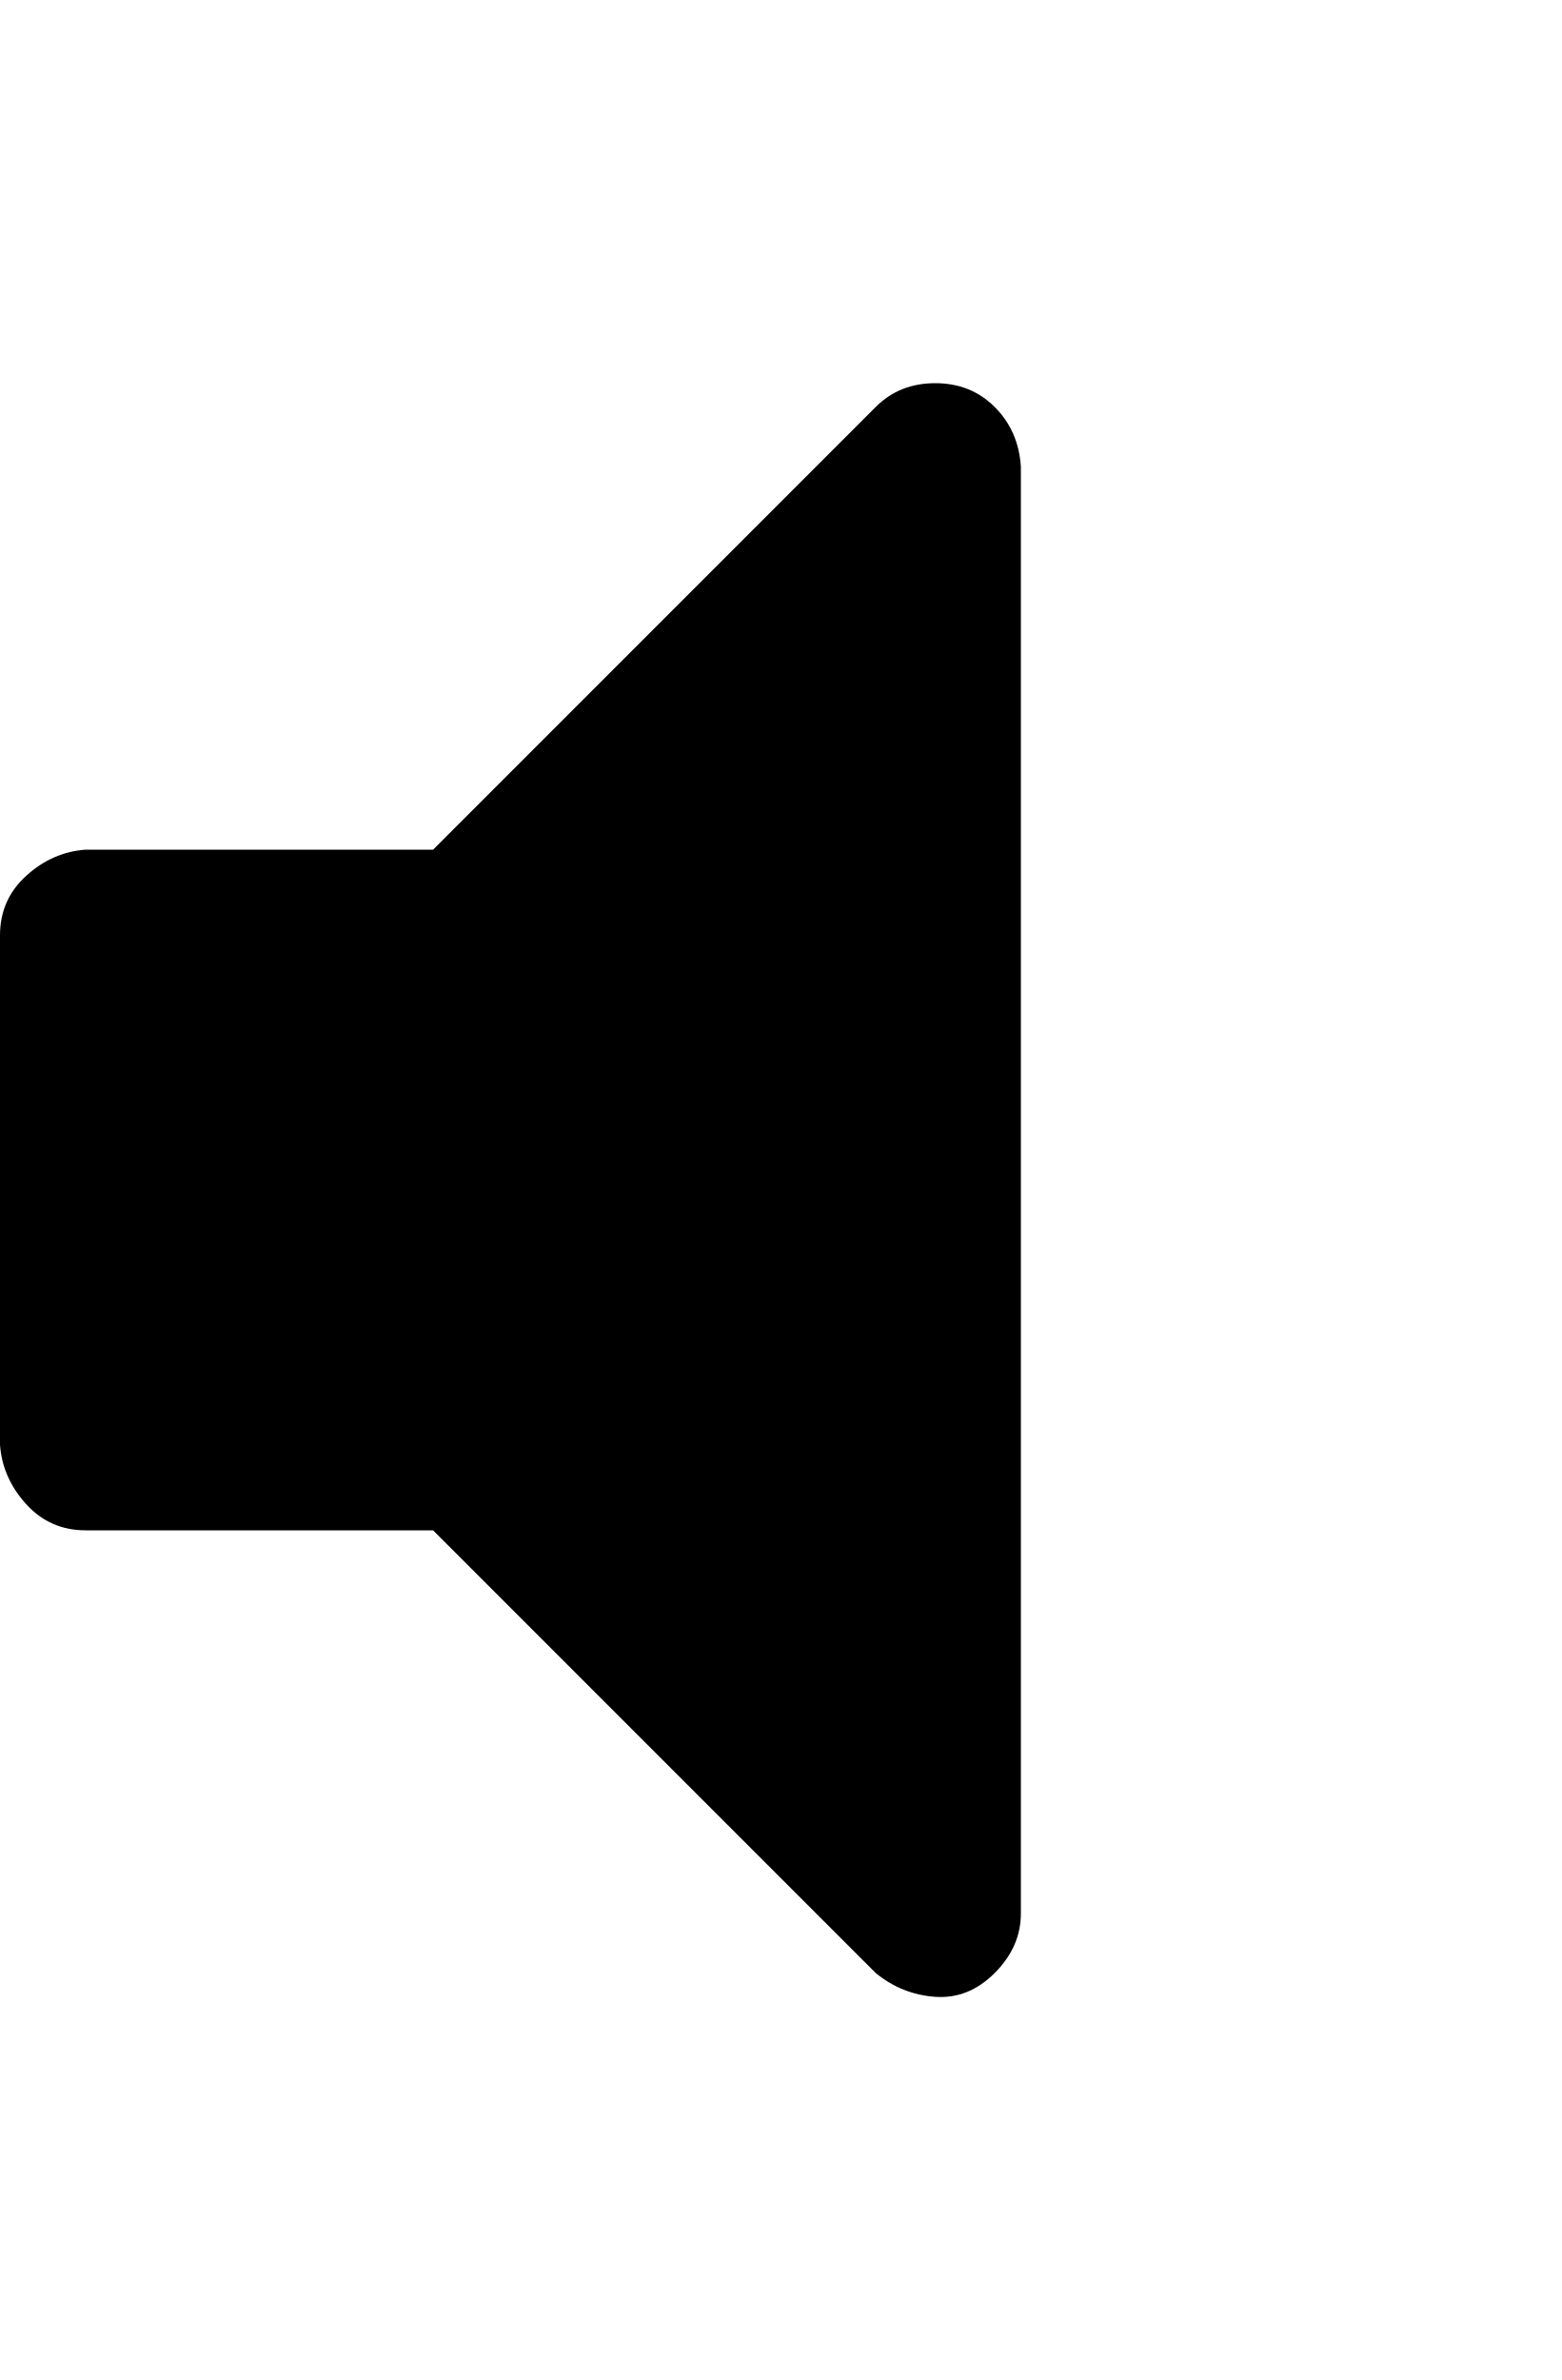
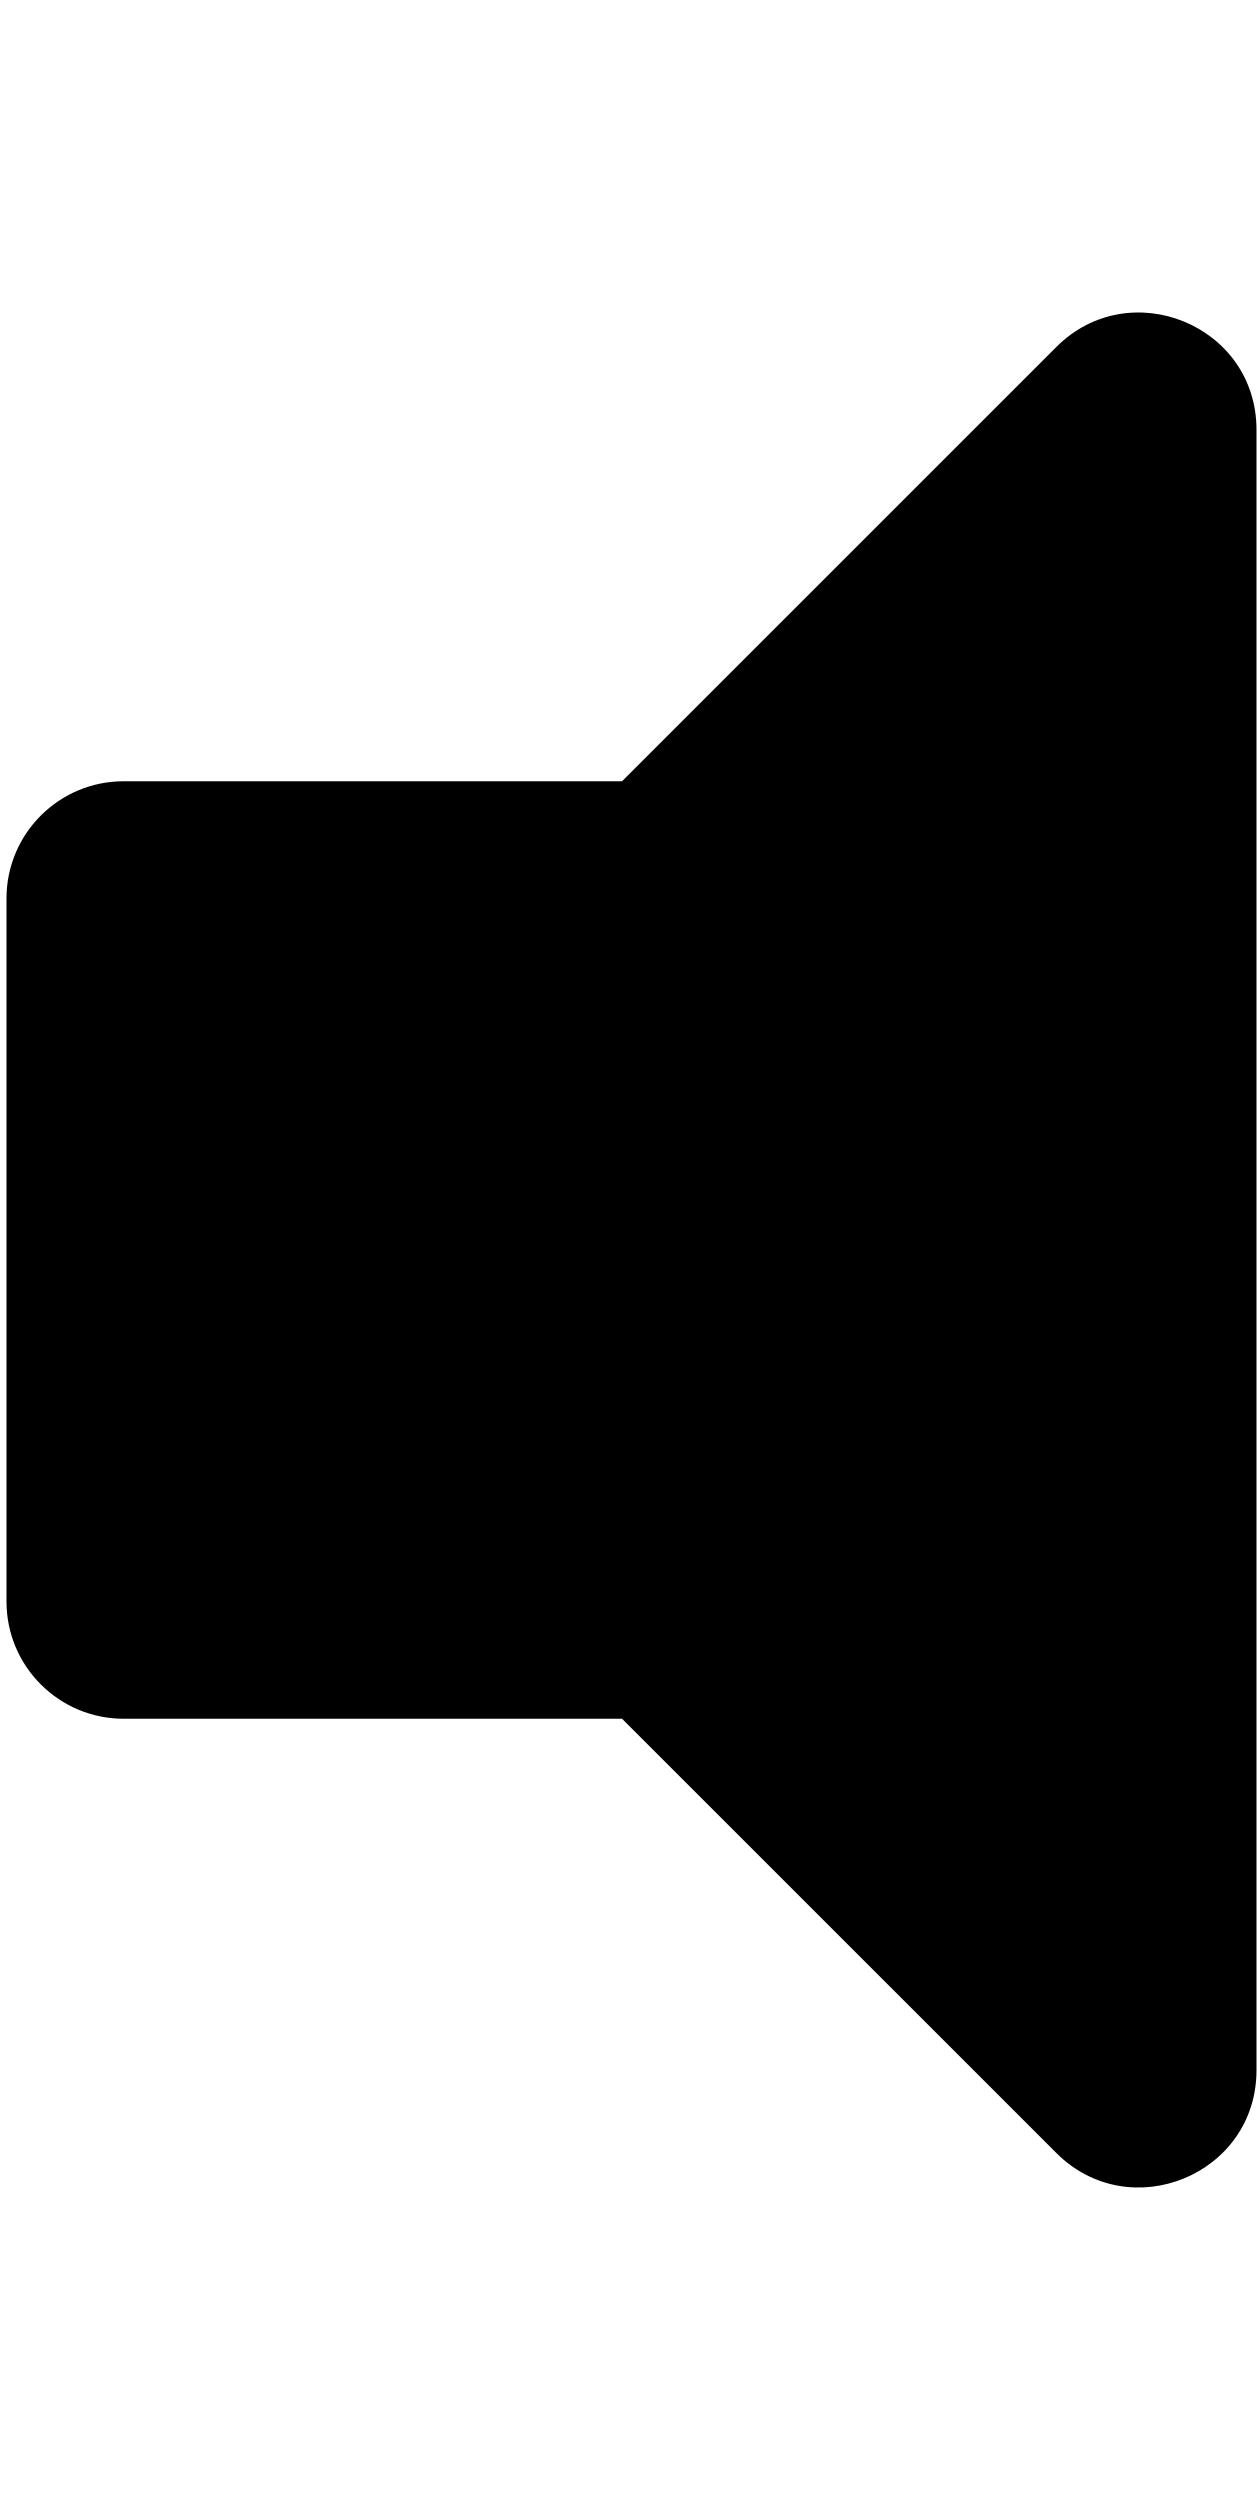
- <svg xmlns="http://www.w3.org/2000/svg" version="1.1" viewBox="0 0 21 32">
-   <path d="M13.728 6.272v19.456q0 0.448-0.352 0.8t-0.8 0.32-0.8-0.32l-5.952-5.952h-4.672q-0.48 0-0.8-0.352t-0.352-0.8v-6.848q0-0.48 0.352-0.8t0.8-0.352h4.672l5.952-5.952q0.32-0.32 0.8-0.32t0.8 0.32 0.352 0.8z" />
+ <svg xmlns="http://www.w3.org/2000/svg" viewBox="0 0 257.33 512">
+   <path d="M216.36 71.04L127.39 160H25.33c-13.26 0-24 10.74-24 24v144c0 13.25 10.74 24 24 24h102.06l88.97 88.95c15.03 15.03 40.97 4.47 40.97-16.97V88.02c0-21.47-25.96-31.98-40.97-16.98z" />
</svg>
